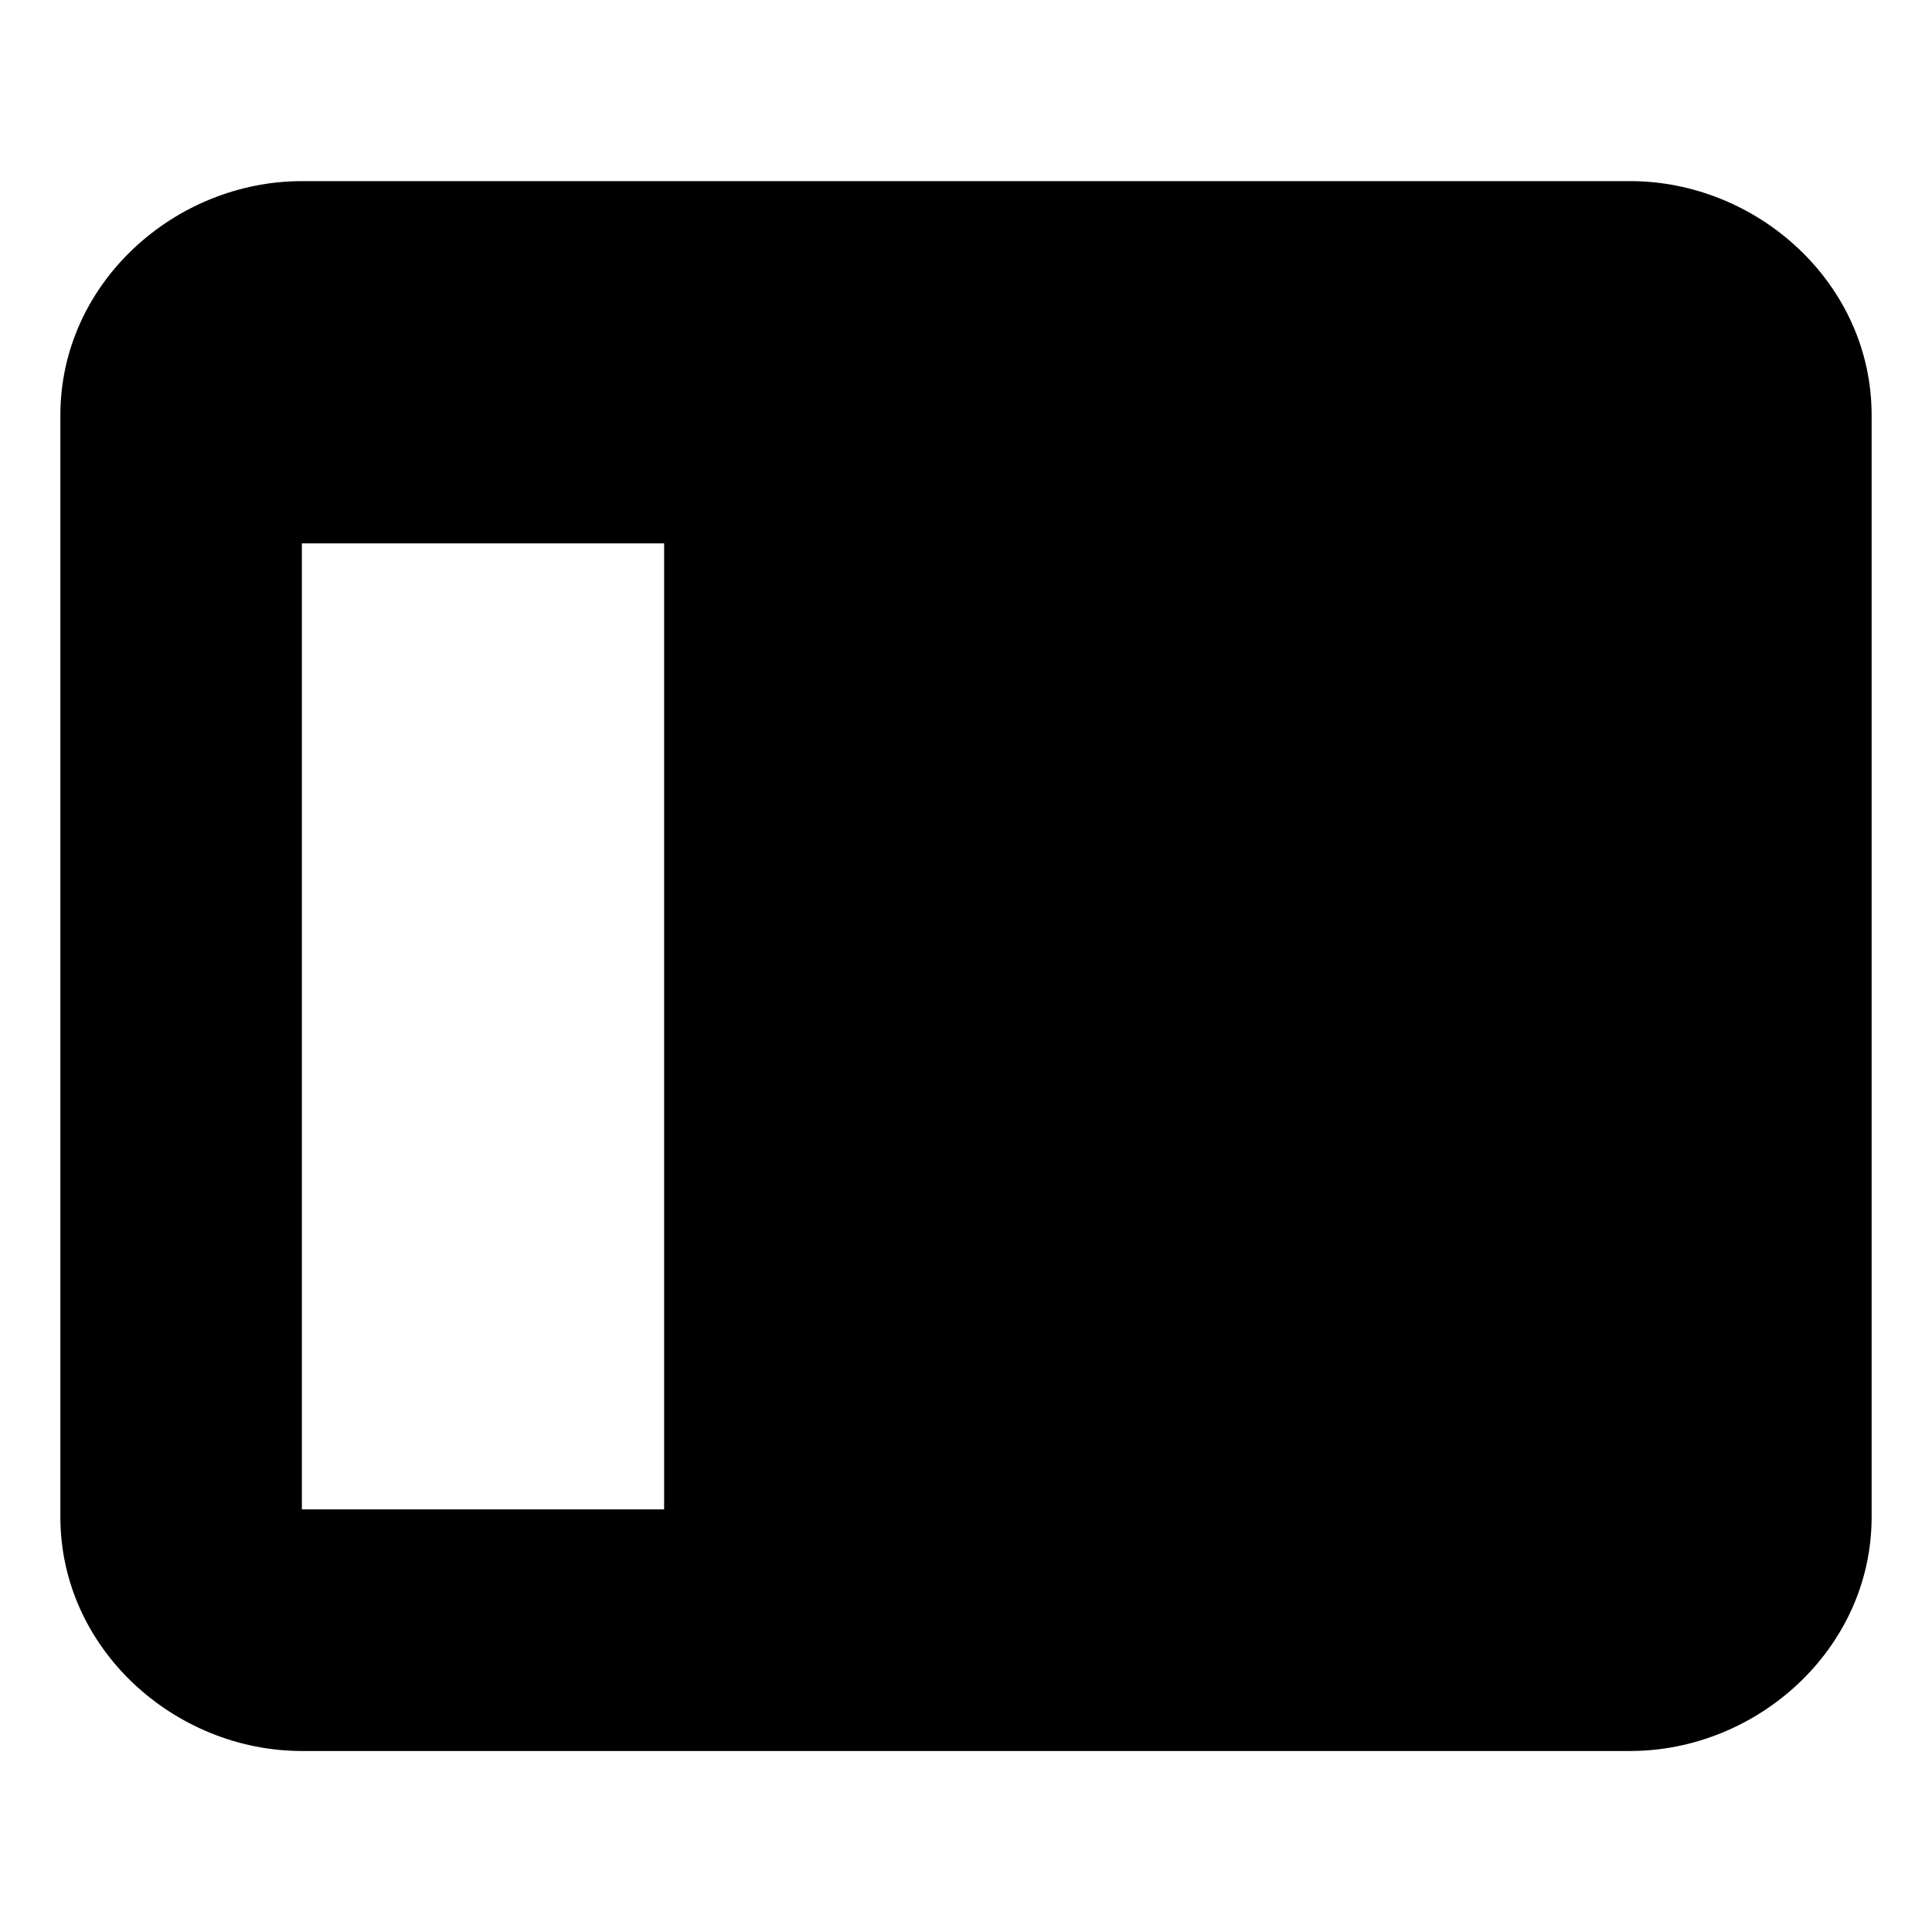
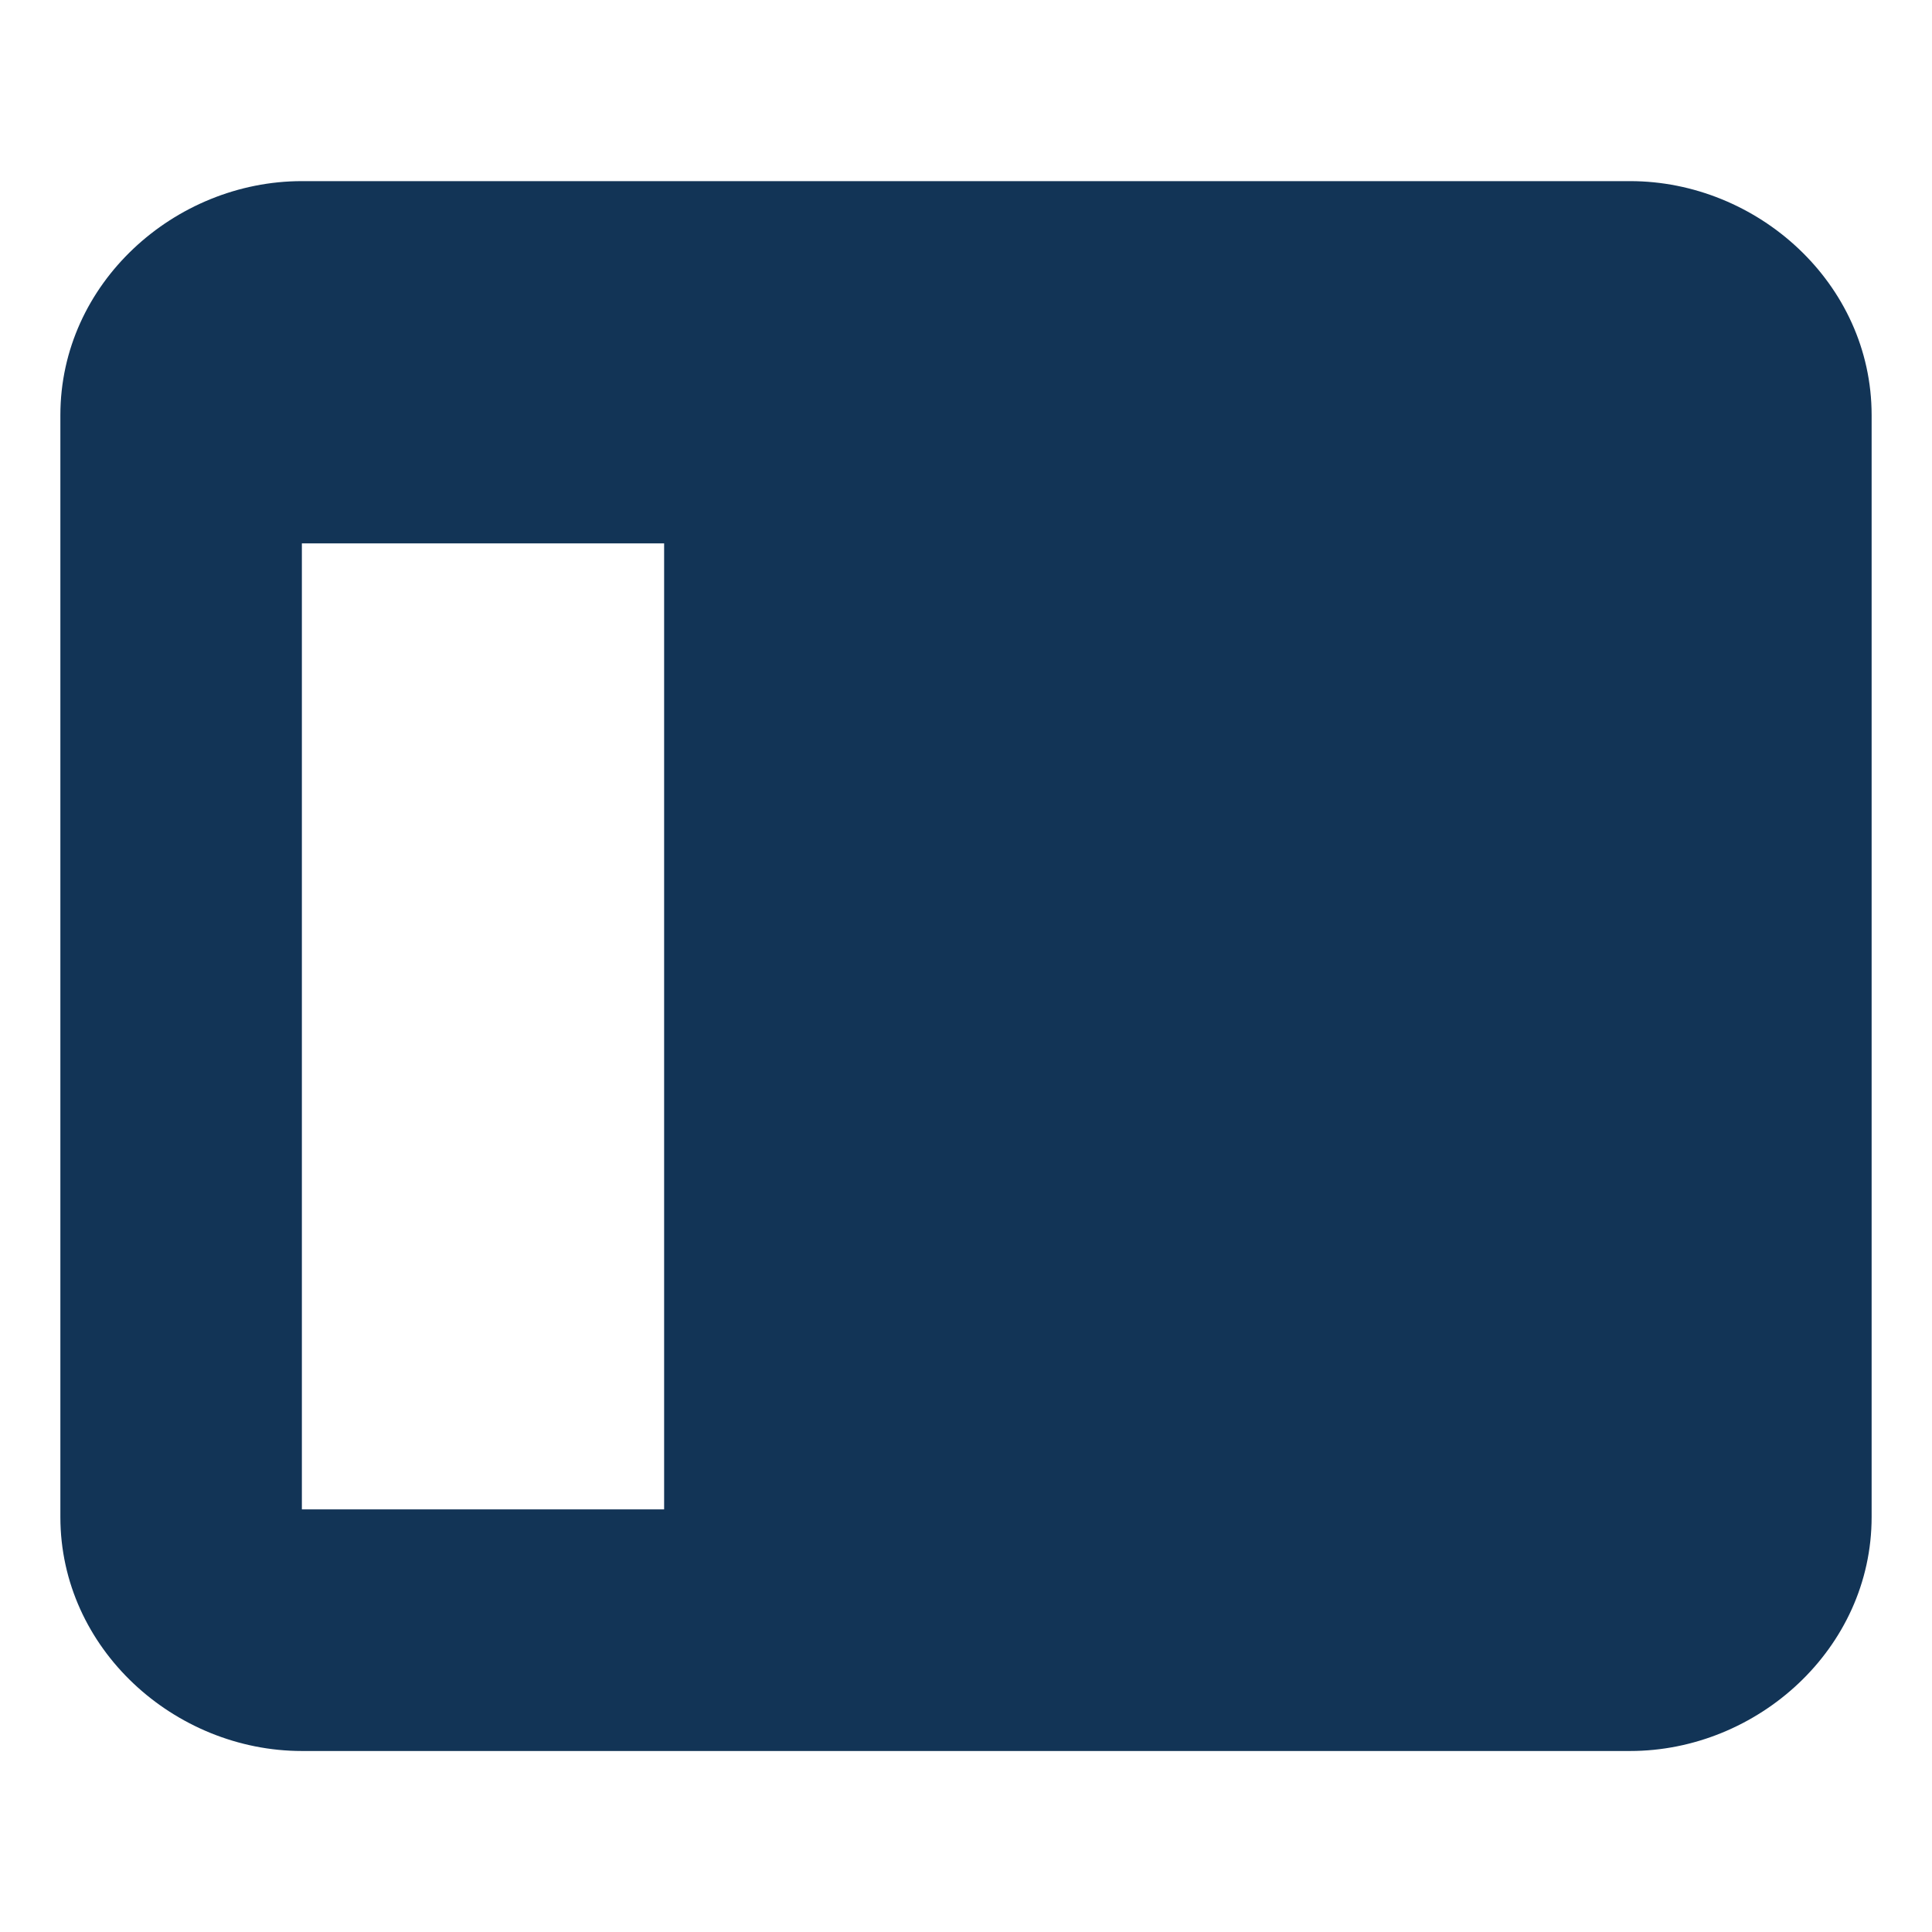
<svg xmlns="http://www.w3.org/2000/svg" version="1.1" width="16" height="16" id="svg4491">
  <defs id="defs4493">
    <linearGradient id="linearGradient19282" gradientTransform="matrix(-2.736579,0.4081035,-0.1890831,-1.446856,239.5401,-1703.69)">
      <stop id="stop19284" style="stop-color:#666666;stop-opacity:1" offset="0" />
    </linearGradient>
    <linearGradient id="linearGradient6146" gradientTransform="matrix(-2.736579,0.4081035,-0.1890831,-1.446856,239.5401,-1703.69)">
      <stop id="stop6148" style="stop-color:#666666;stop-opacity:1" offset="0" />
    </linearGradient>
    <linearGradient id="linearGradient6150" gradientTransform="matrix(-2.736579,0.4081035,-0.1890831,-1.446856,239.5401,-1703.69)">
      <stop id="stop6152" style="stop-color:#666666;stop-opacity:1" offset="0" />
    </linearGradient>
    <linearGradient id="linearGradient19282-9" gradientTransform="matrix(-2.736579,0.4043436,-0.1890831,-1.433526,-715.4599,-3905.265)">
      <stop id="stop19284-2" style="stop-color:#000000;stop-opacity:1" offset="0" />
    </linearGradient>
    <linearGradient id="linearGradient6172" gradientTransform="matrix(-2.736579,0.4081035,-0.1890831,-1.446856,239.5401,-1703.69)">
      <stop id="stop6174" style="stop-color:#666666;stop-opacity:1" offset="0" />
    </linearGradient>
    <linearGradient id="linearGradient6176" gradientTransform="matrix(-2.736579,0.4081035,-0.1890831,-1.446856,239.5401,-1703.69)">
      <stop id="stop6178" style="stop-color:#666666;stop-opacity:1" offset="0" />
    </linearGradient>
  </defs>
-   <path d="m 13.5,1.5 c 1.052,0 2,0.845 2,1.938 l 0,9.125 c 0,1.092 -0.948,1.938 -2,1.938 l -11,0 c -1.052,0 -2,-0.845 -2,-1.938 l 0,-9.125 C 0.5,2.345 1.448,1.5 2.5,1.5 z m -11,11 3,0 0,-8 -3,0" id="rect27790-9-7-4" style="font-size:medium;font-style:normal;font-variant:normal;font-weight:normal;font-stretch:normal;text-indent:0;text-align:start;text-decoration:none;line-height:normal;letter-spacing:normal;word-spacing:normal;text-transform:none;direction:ltr;block-progression:tb;writing-mode:lr-tb;text-anchor:start;baseline-shift:baseline;color:#000000;fill-opacity:1;stroke:none;stroke-width:2;marker:none;visibility:visible;display:inline;overflow:visible;enable-background:new;font-family:Sans;-inkscape-font-specification:Sans" />
+   <path d="m 13.5,1.5 c 1.052,0 2,0.845 2,1.938 l 0,9.125 c 0,1.092 -0.948,1.938 -2,1.938 l -11,0 c -1.052,0 -2,-0.845 -2,-1.938 l 0,-9.125 C 0.5,2.345 1.448,1.5 2.5,1.5 z m -11,11 3,0 0,-8 -3,0" id="rect27790-9-7-4" style="font-size:medium;font-style:normal;font-variant:normal;font-weight:normal;font-stretch:normal;text-indent:0;text-align:start;text-decoration:none;line-height:normal;letter-spacing:normal;word-spacing:normal;text-transform:none;direction:ltr;block-progression:tb;writing-mode:lr-tb;text-anchor:start;baseline-shift:baseline;color:#000000;fill-opacity:1;stroke:none;stroke-width:2;marker:none;visibility:visible;display:inline;overflow:visible;enable-background:new;font-family:Sans;-inkscape-font-specification:Sans;fill:#123456" />
</svg>
